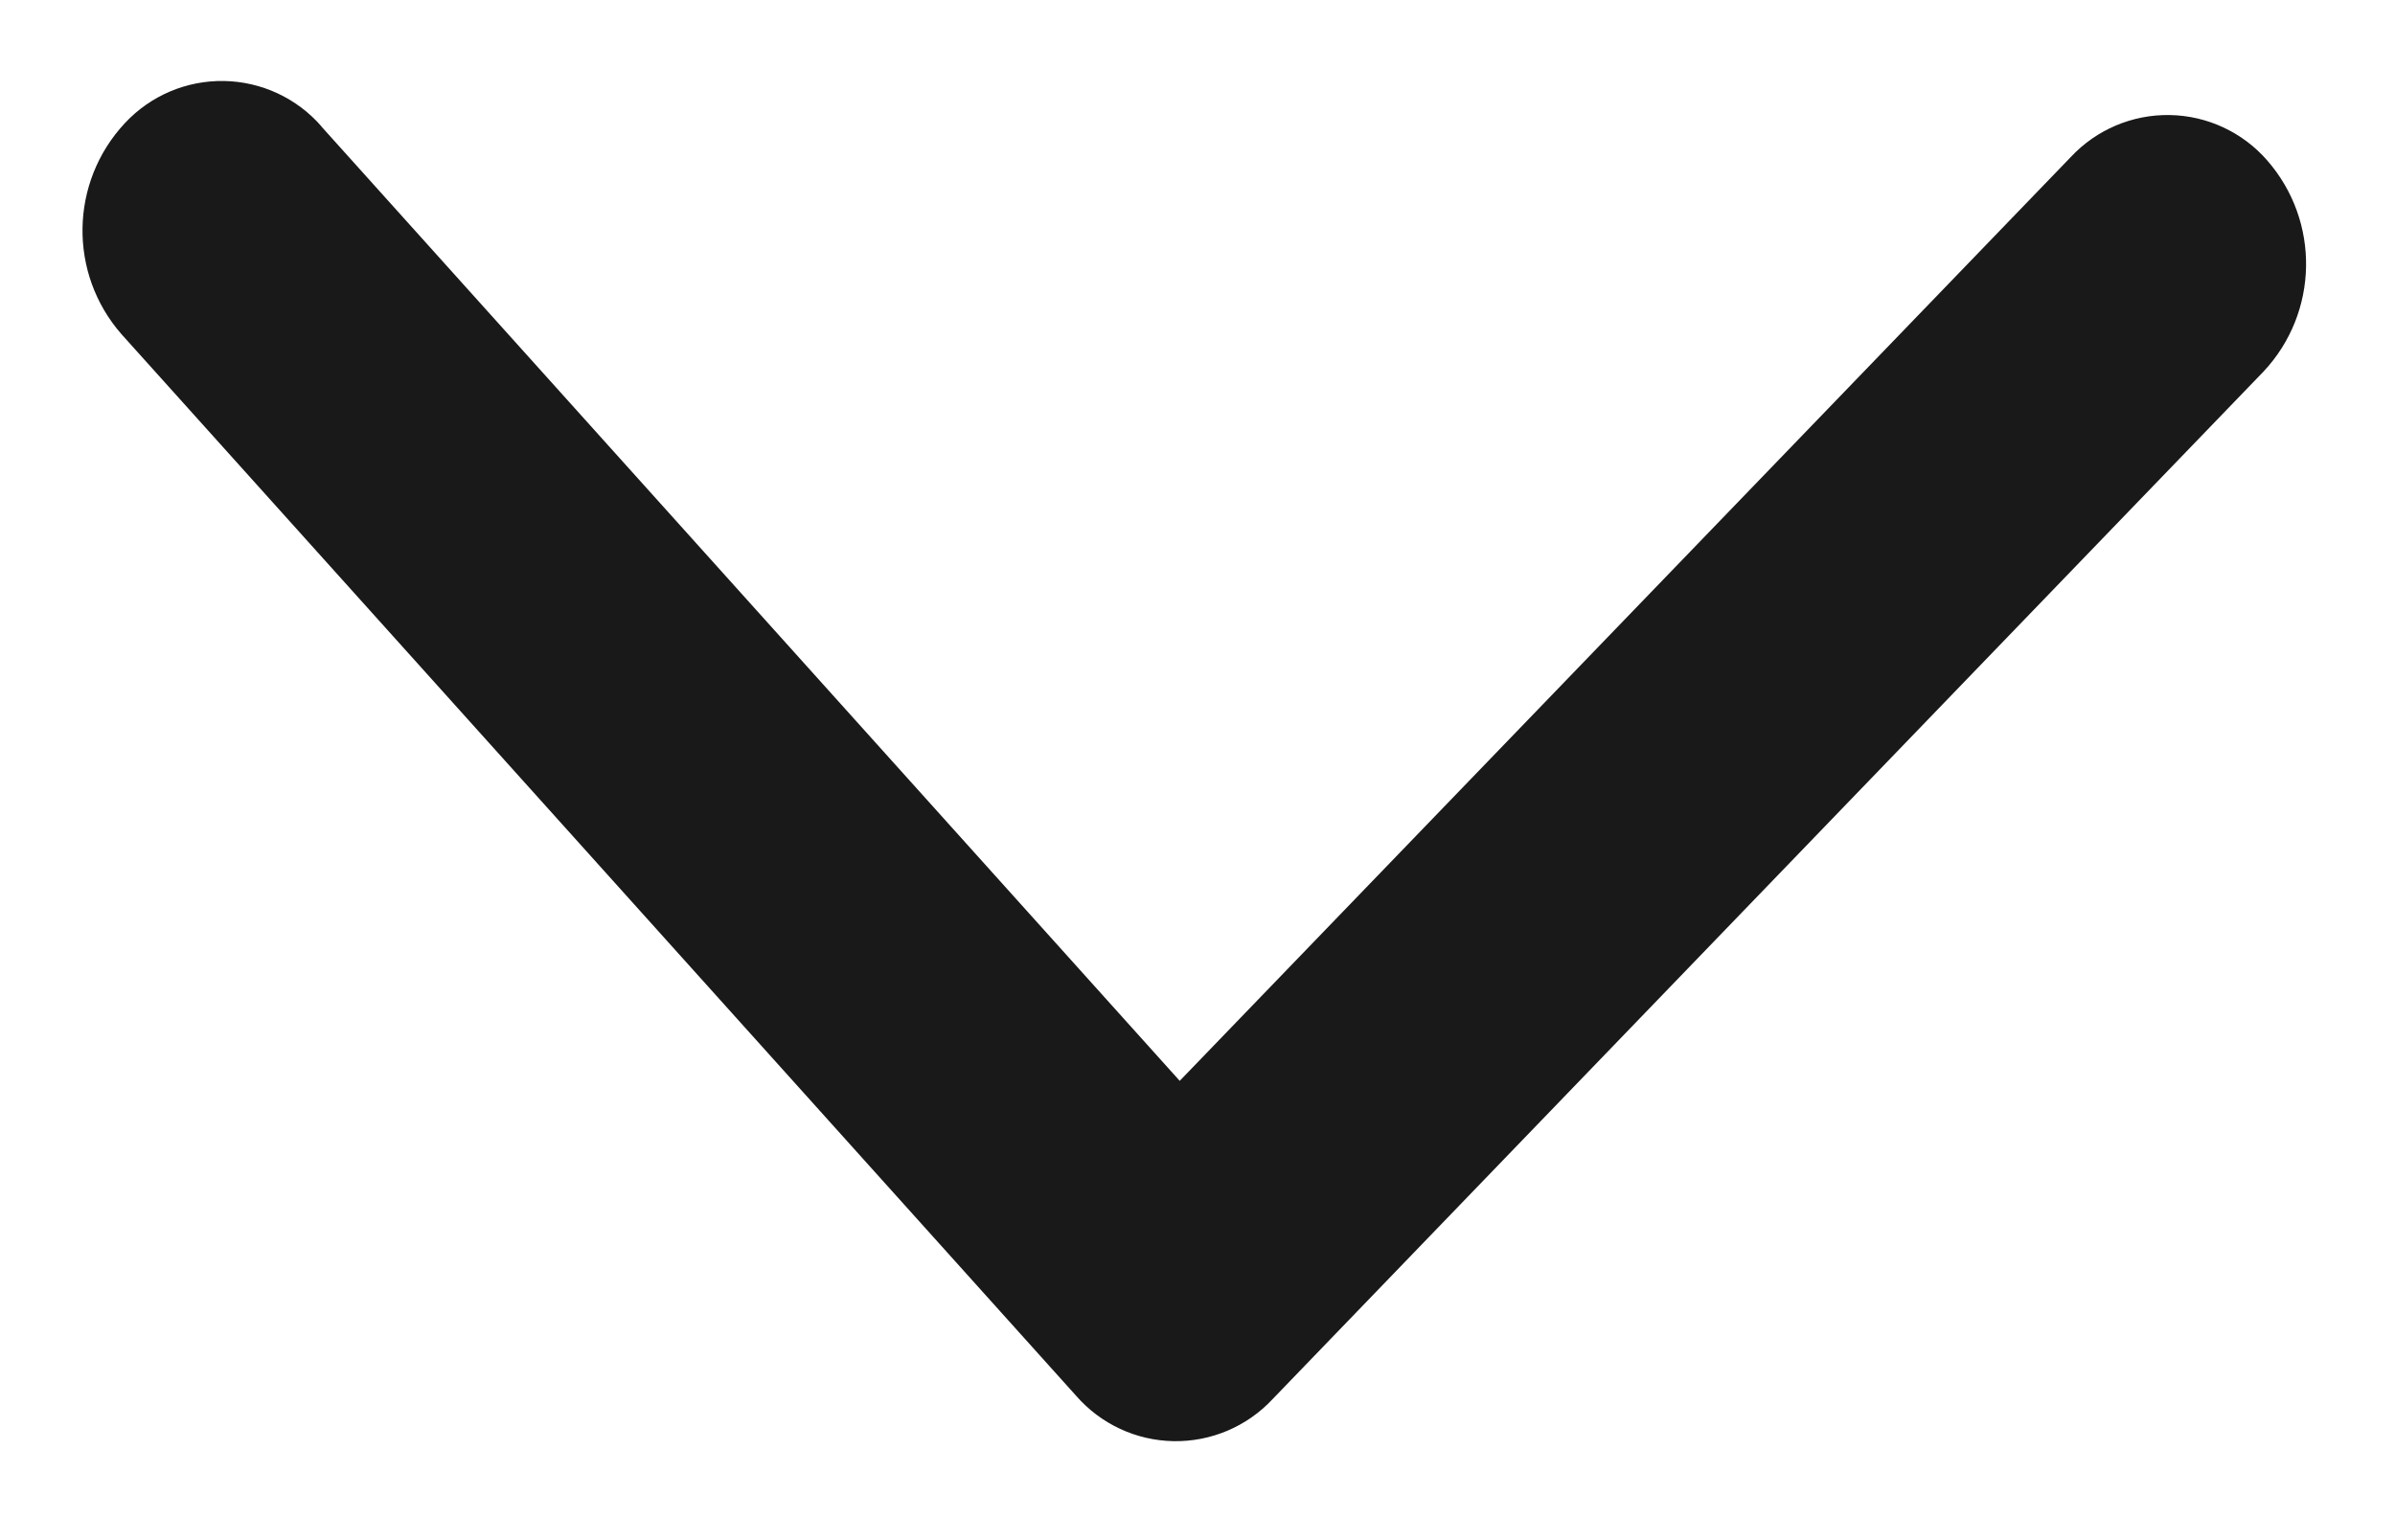
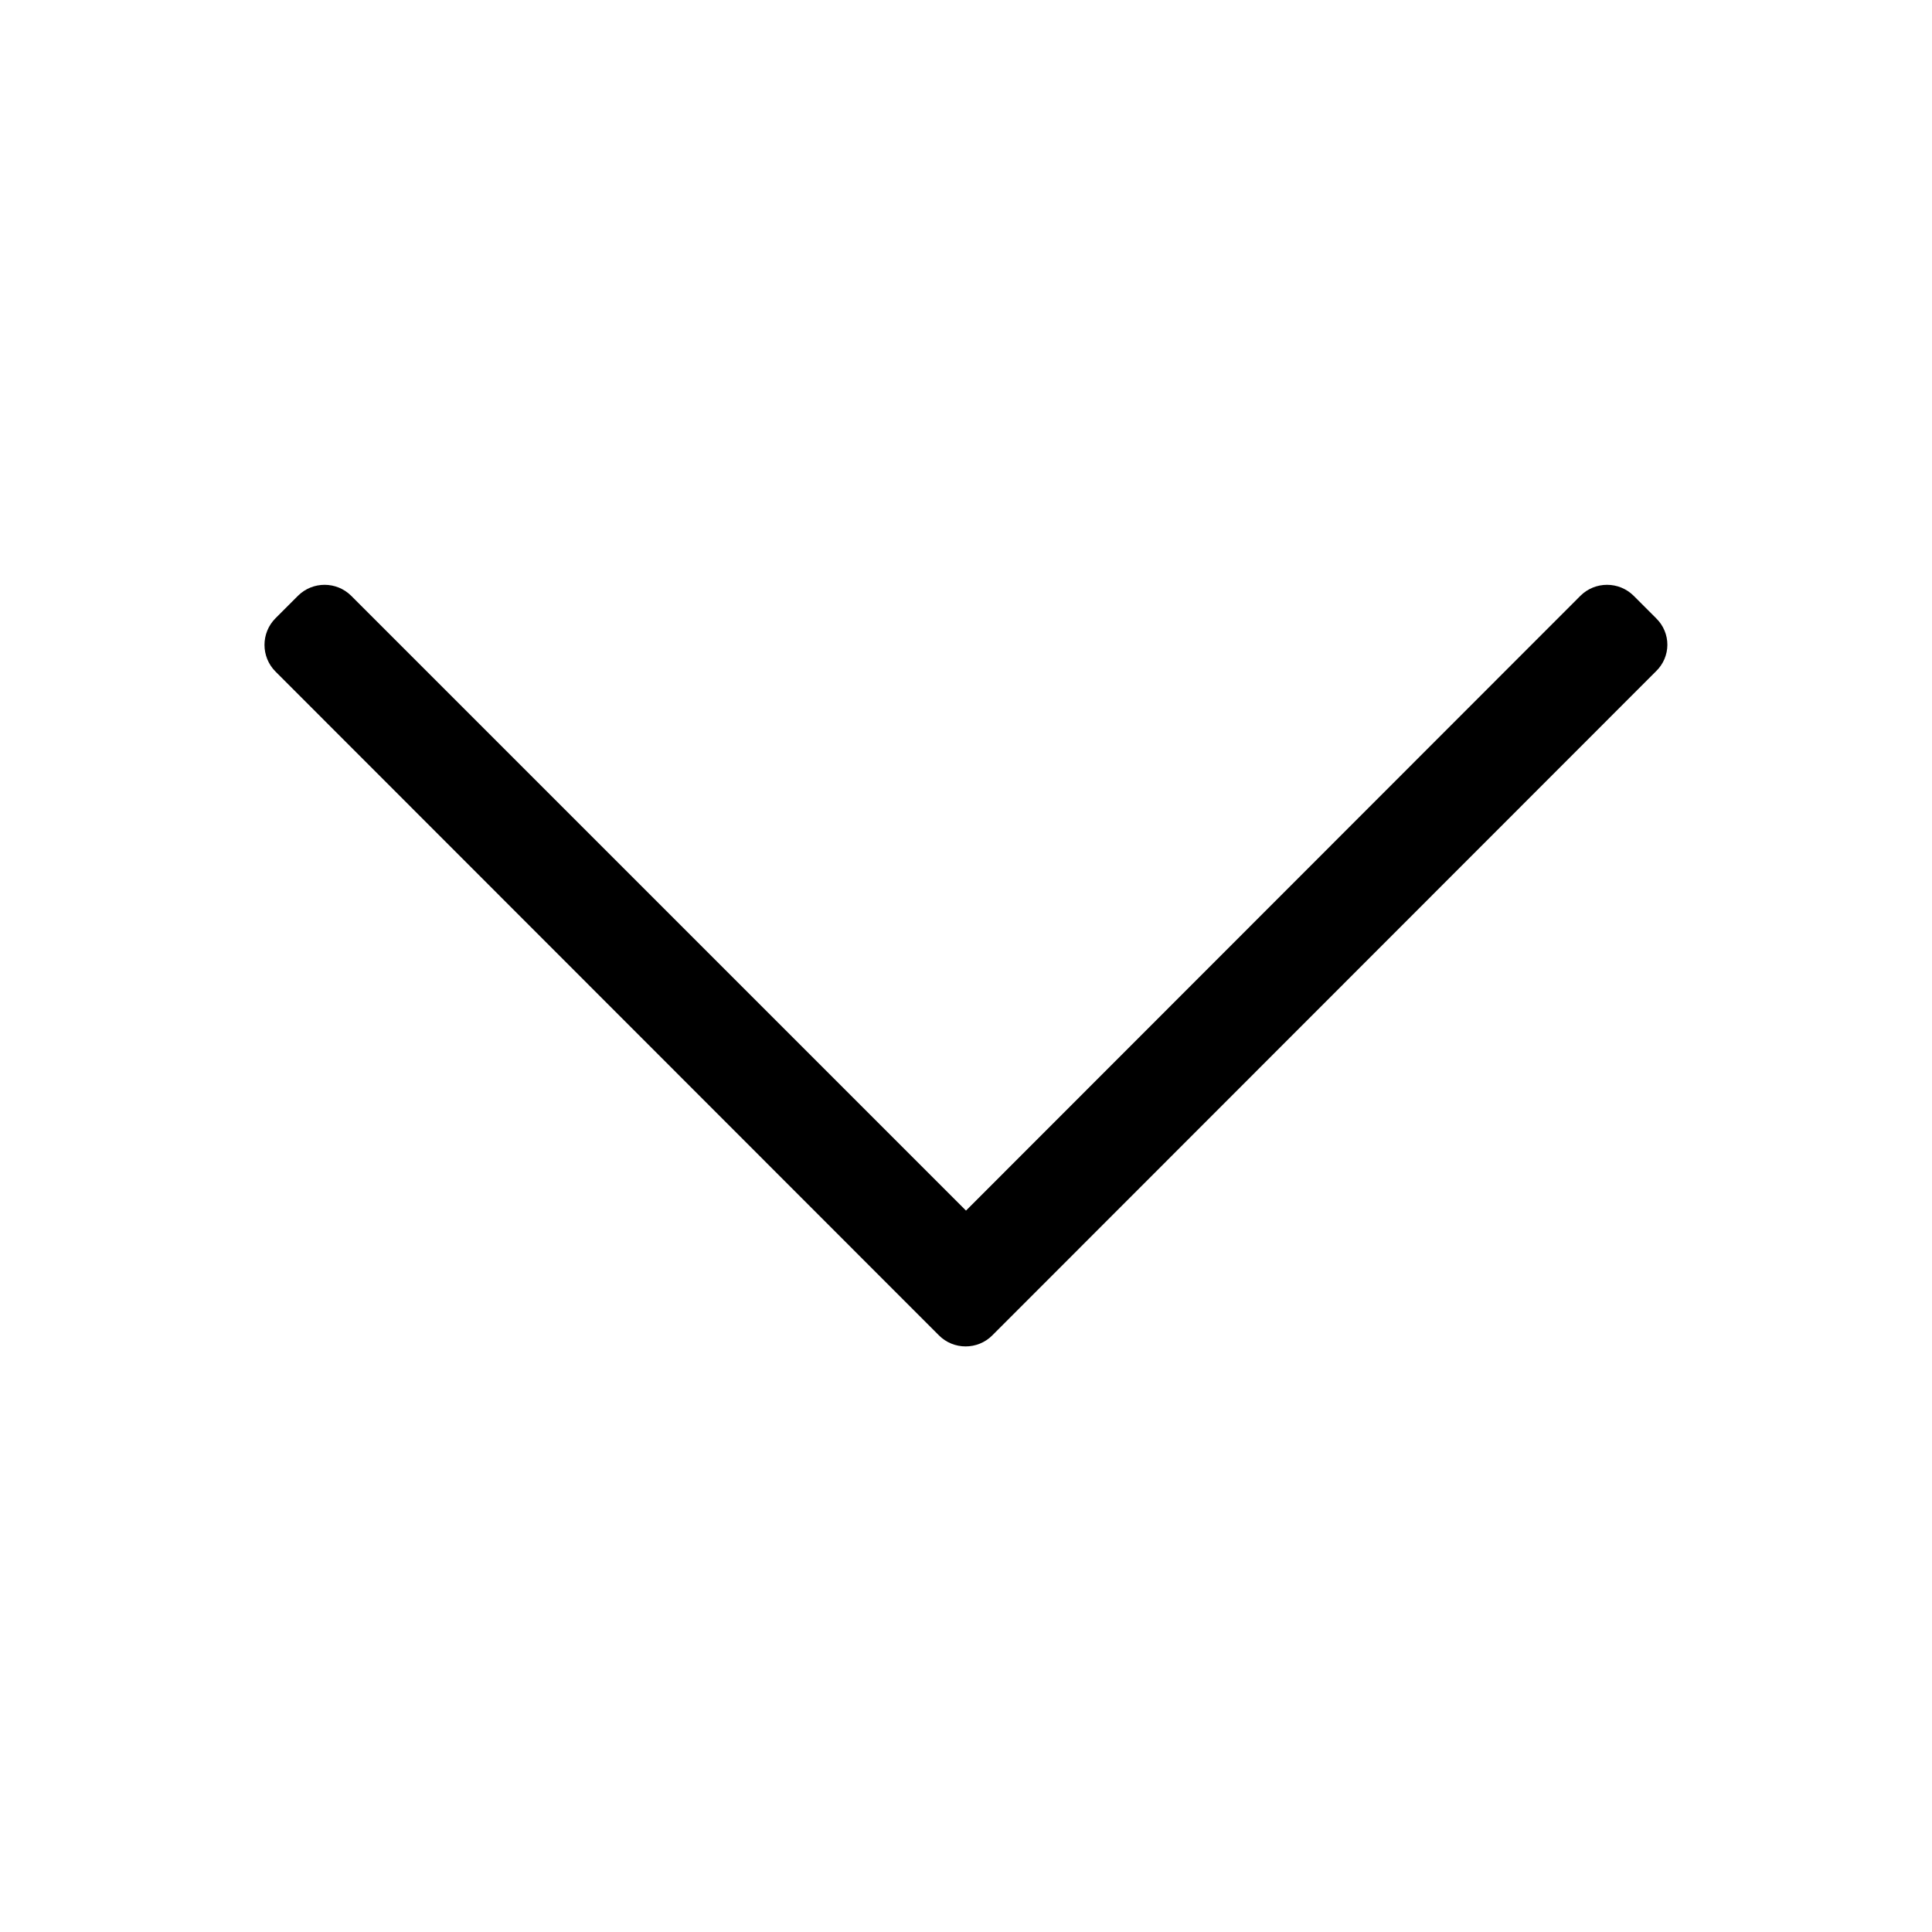
- <svg xmlns="http://www.w3.org/2000/svg" width="14" height="9">
-   <path fill="currentColor" d="M1.88.74A.773.773 0 0 0 .73.72a.92.92 0 0 0-.02 1.234l5.58 6.207a.773.773 0 0 0 1.149.02l5.793-6.009a.92.92 0 0 0 .021-1.234.773.773 0 0 0-1.148-.02L6.896 6.32 1.879.74z" opacity=".9" />
+ <svg xmlns="http://www.w3.org/2000/svg" viewBox="0 0 500 500">
+   <path fill="currentColor" d="M428.6 160l-5.8-5.8c-3.8-3.8-10-3.8-13.8 0L250 313.3 90.9 154.2c-3.8-3.8-10-3.8-13.8 0l-5.8 5.8c-3.8 3.8-3.8 10 0 13.8L243 345.6c3.8 3.8 10 3.8 13.8 0l171.7-171.8c4-3.8 4-10 .1-13.8z" />
</svg>
